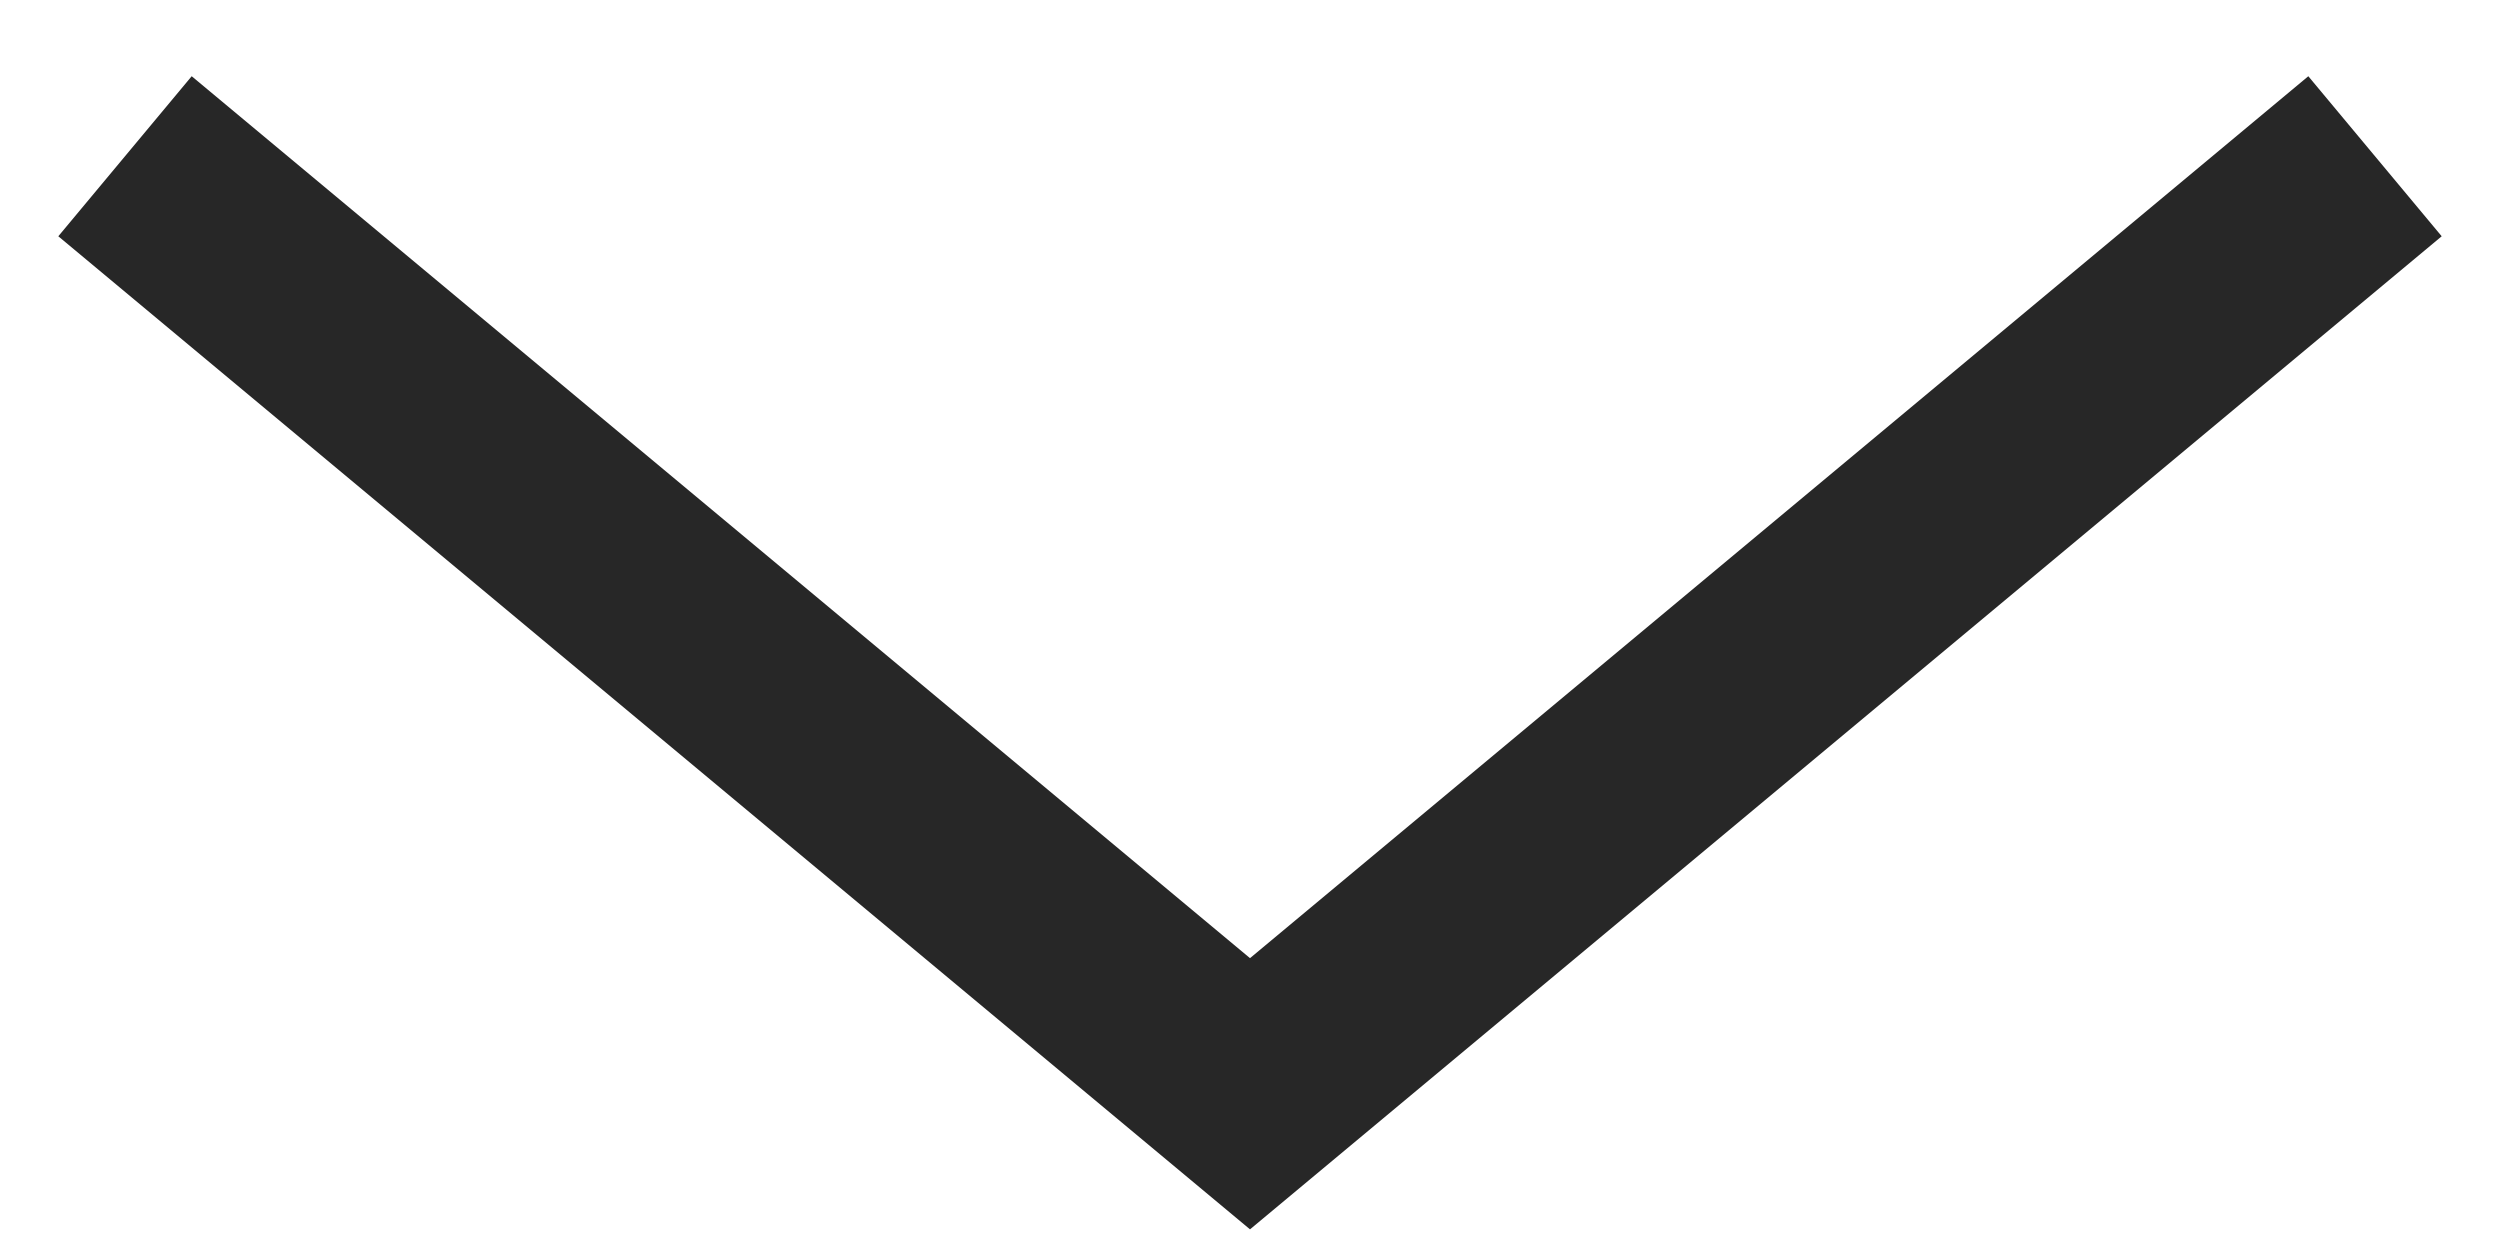
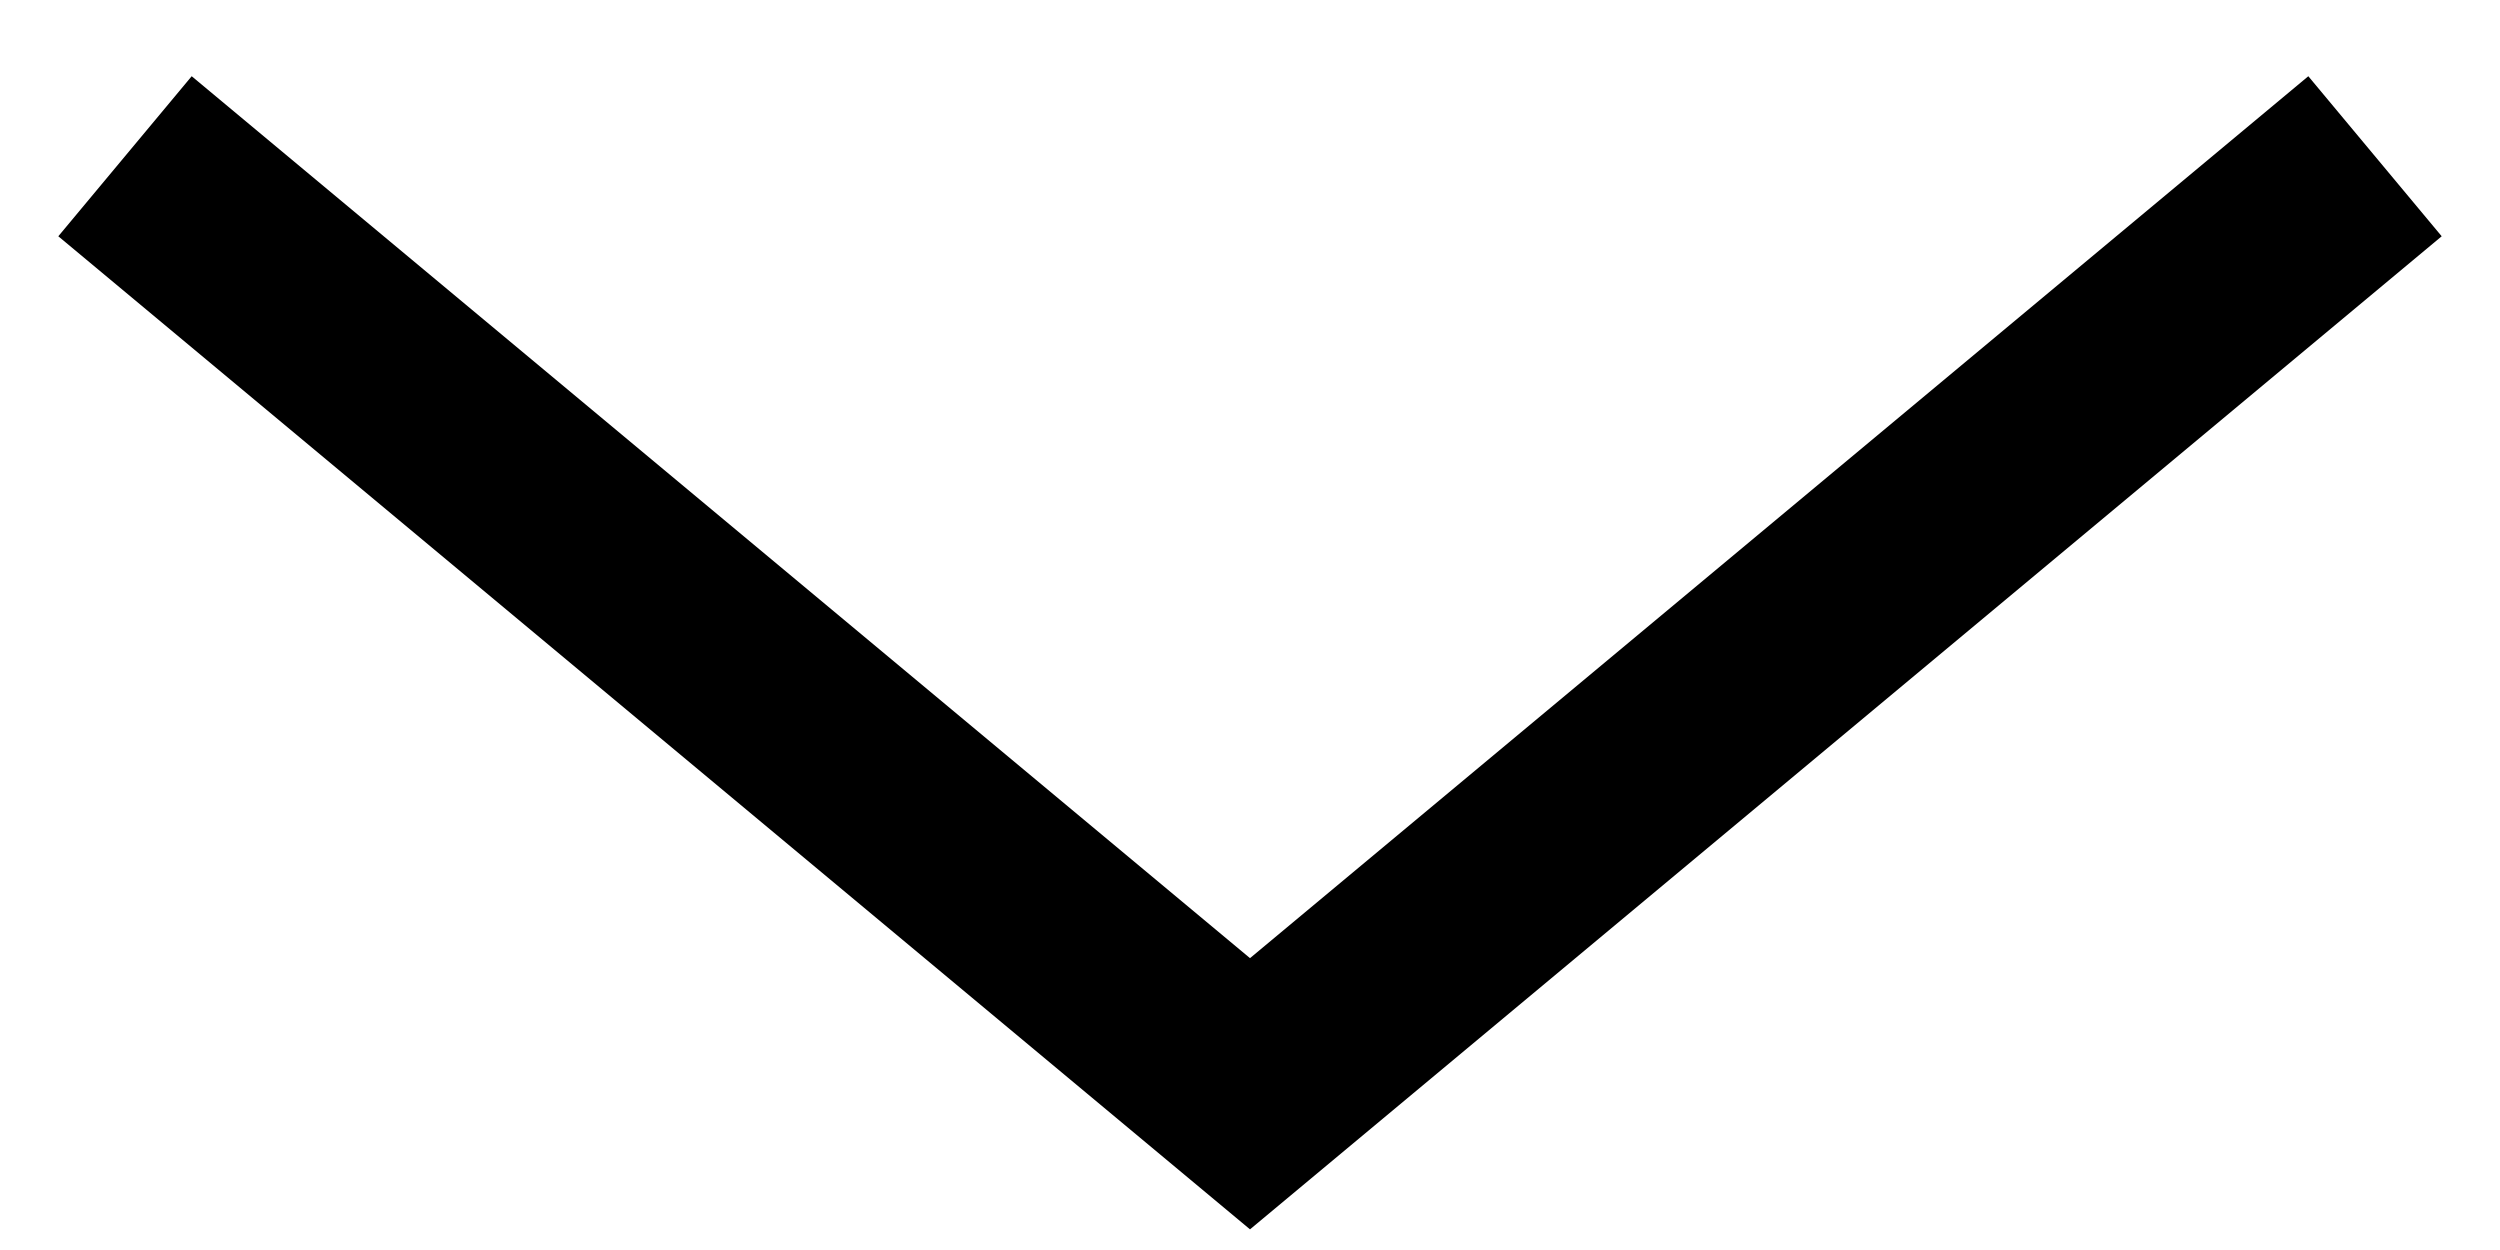
<svg xmlns="http://www.w3.org/2000/svg" width="24px" height="12px" viewBox="0 0 24 12" version="1.1">
  <g id="caret-down" stroke="none" stroke-width="1" fill="none" fill-rule="evenodd">
-     <polyline id="Path-8" stroke="#272727" stroke-width="2" fill-rule="nonzero" transform="translate(12, 6) rotate(-270) translate(-12, -6) " points="7.5 -4.8 16.5 6 7.5 16.8" />
+     <polyline id="Path-8" stroke="currentColor" stroke-width="2" fill-rule="nonzero" transform="translate(12, 6) rotate(-270) translate(-12, -6) " points="7.5 -4.8 16.5 6 7.5 16.8" />
  </g>
</svg>
